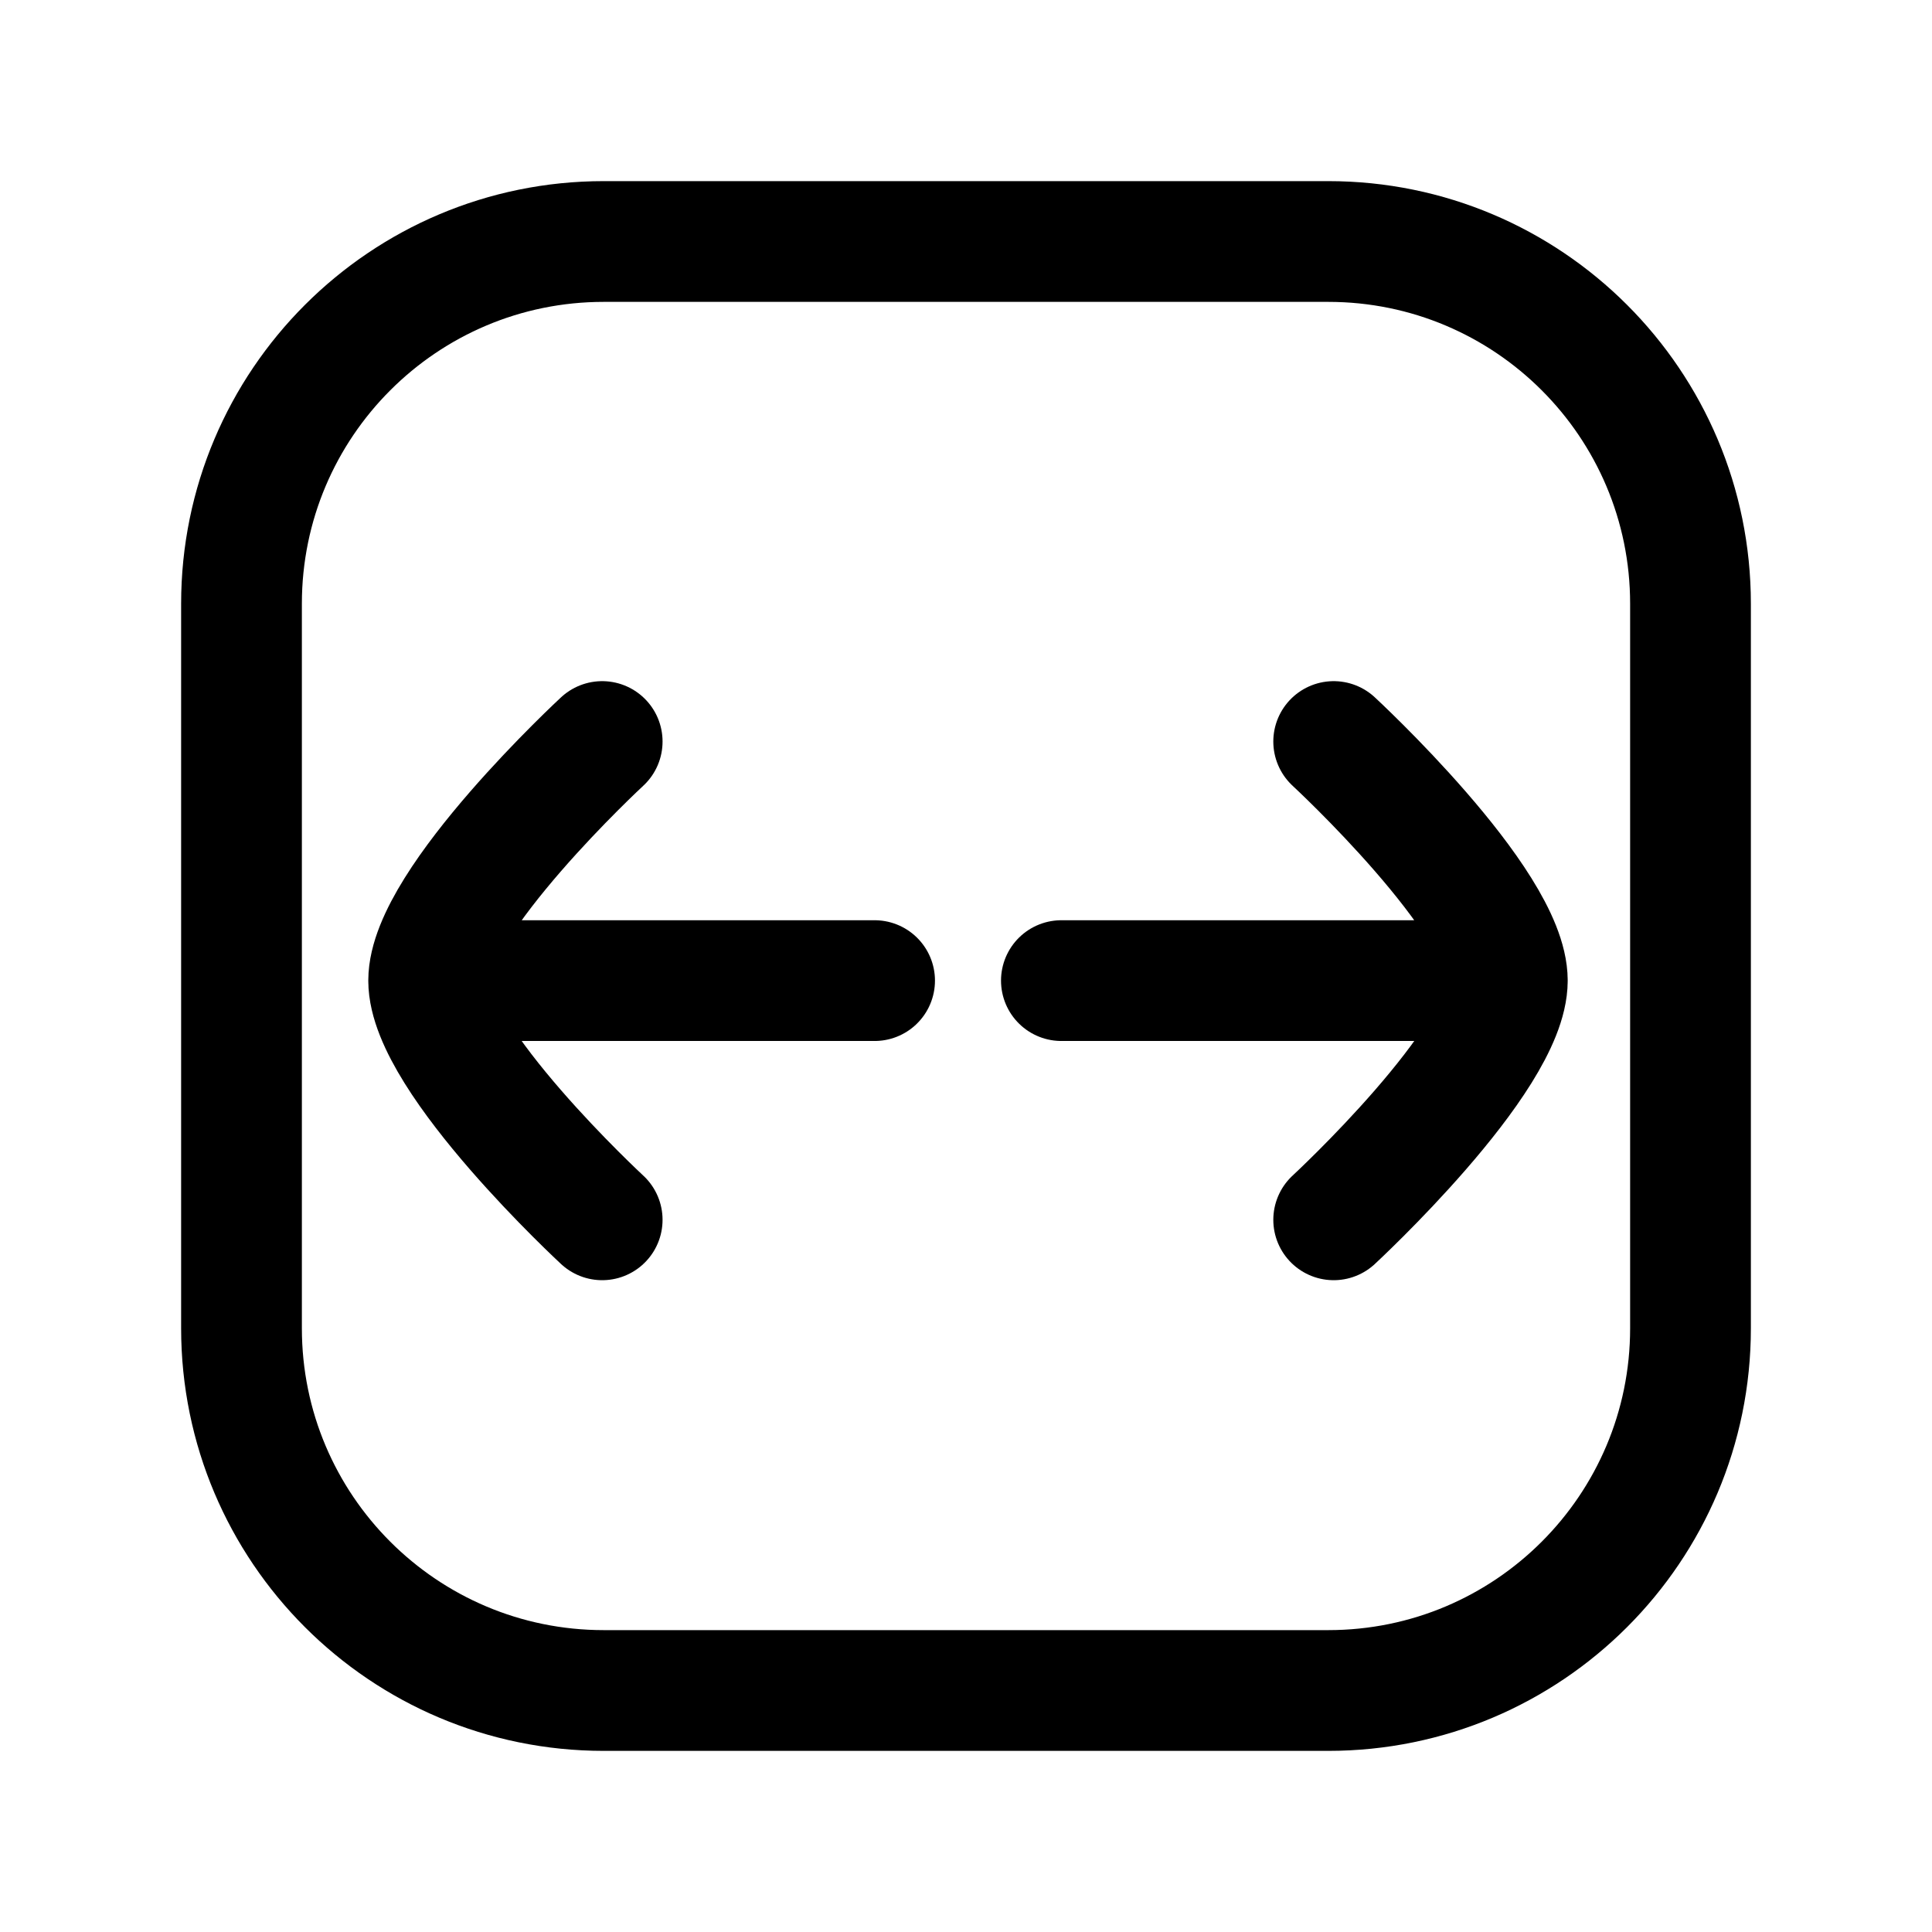
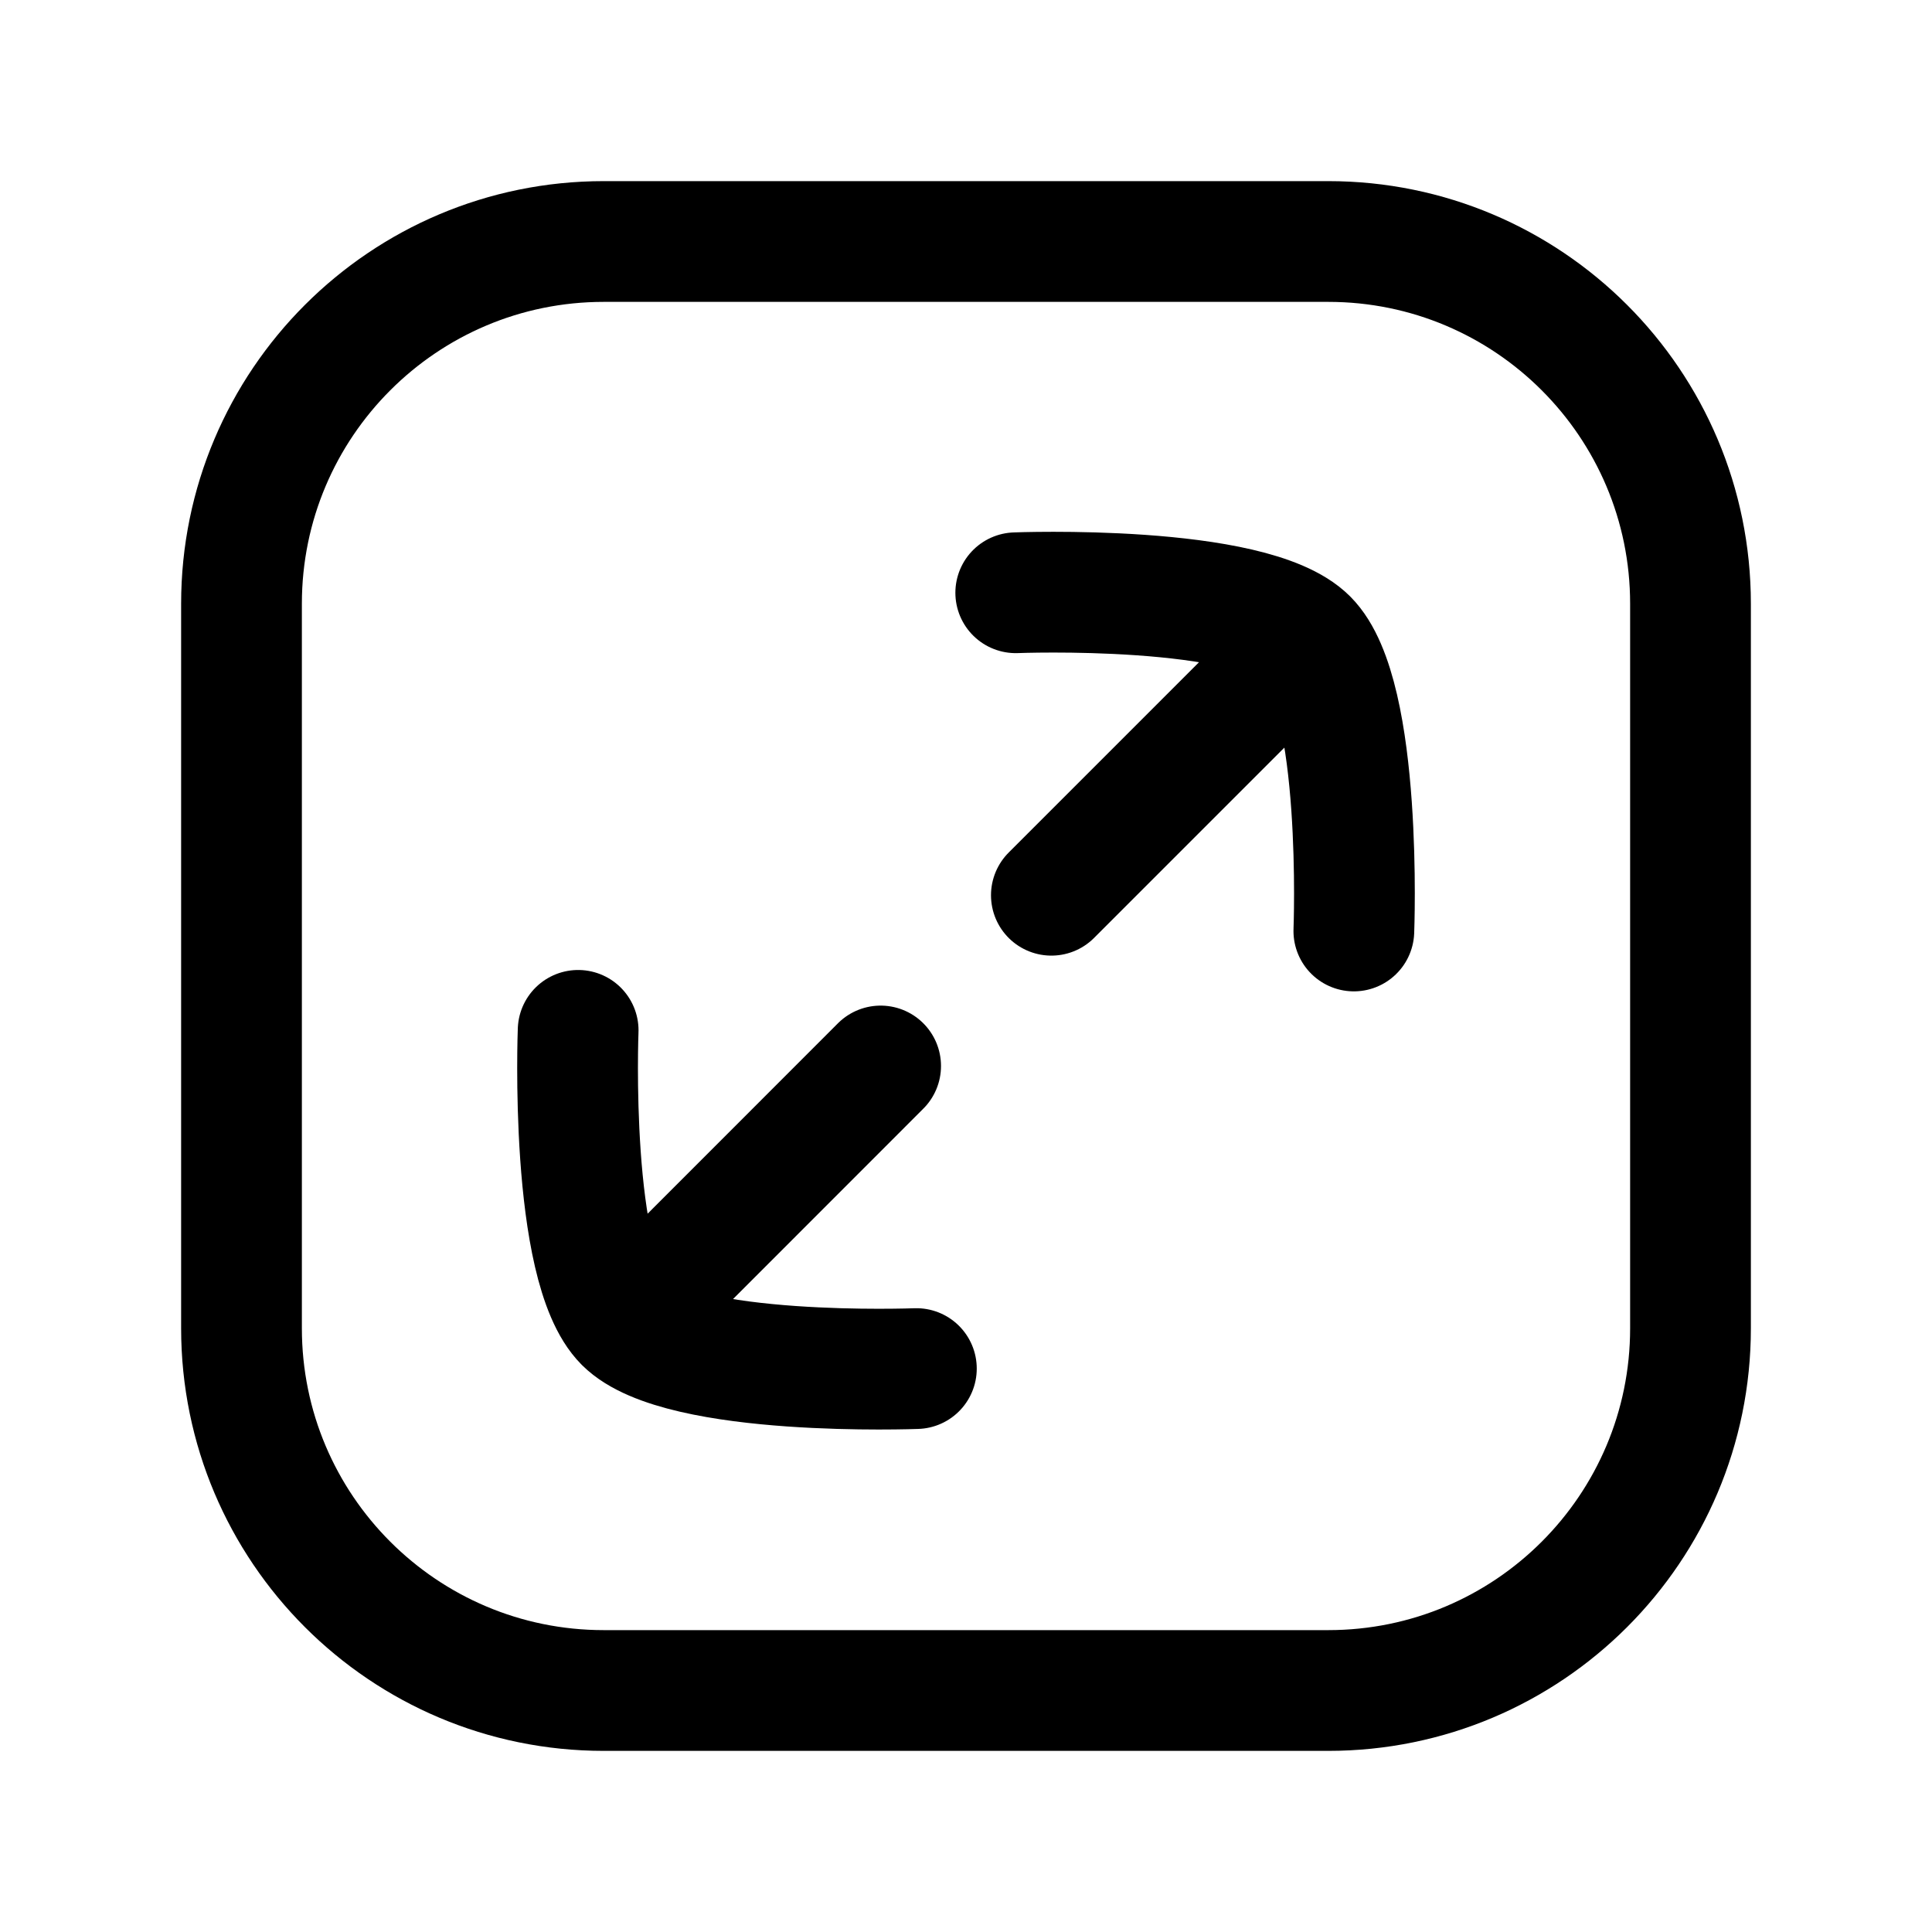
<svg xmlns="http://www.w3.org/2000/svg" viewBox="0 0 16 16" fill="none">
  <path d="M5 2H11C12.657 2 14 3.343 14 5V11C14 12.657 12.657 14 11 14H5C3.343 14 2 12.657 2 11V5C2 3.343 3.343 2 5 2Z" stroke="currentColor" stroke-linecap="round" />
-   <path d="M3.55 8.121C3.55 7.47 4.987 6.141 4.987 6.141M3.55 8.121C3.55 8.773 4.987 10.102 4.987 10.102M3.55 8.121H7.243" stroke="currentColor" stroke-linecap="round" stroke-linejoin="round" />
-   <path d="M12.483 8.121C12.483 7.47 11.045 6.141 11.045 6.141M12.483 8.121C12.483 8.773 11.045 10.102 11.045 10.102M12.483 8.121H8.79" stroke="currentColor" stroke-linecap="round" stroke-linejoin="round" />
+   <path d="M5.172 10.95C4.711 10.489 4.788 8.533 4.788 8.533M5.172 10.95C5.632 11.41 7.589 11.334 7.589 11.334M5.172 10.95L7.293 8.828" stroke="currentColor" stroke-linecap="round" stroke-linejoin="round" />
+   <path d="M10.828 5.293C10.368 4.832 8.412 4.909 8.412 4.909M10.828 5.293C11.289 5.753 11.212 7.71 11.212 7.71M10.828 5.293L8.707 7.414" stroke="currentColor" stroke-linecap="round" stroke-linejoin="round" />
</svg>
